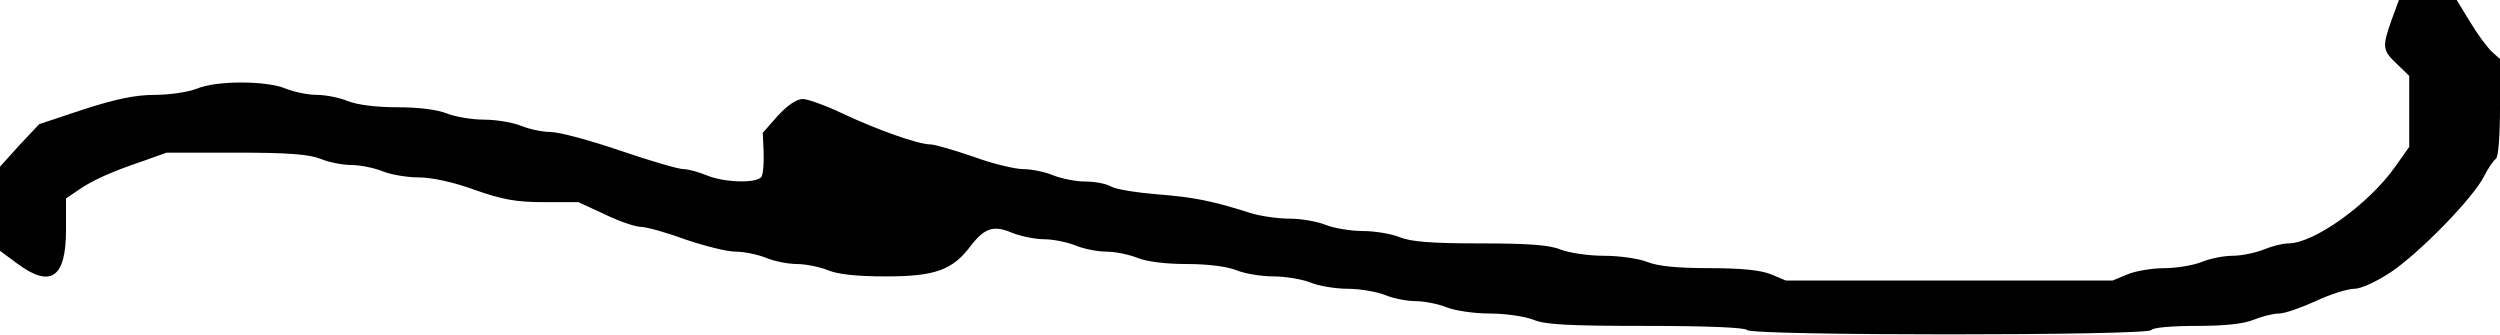
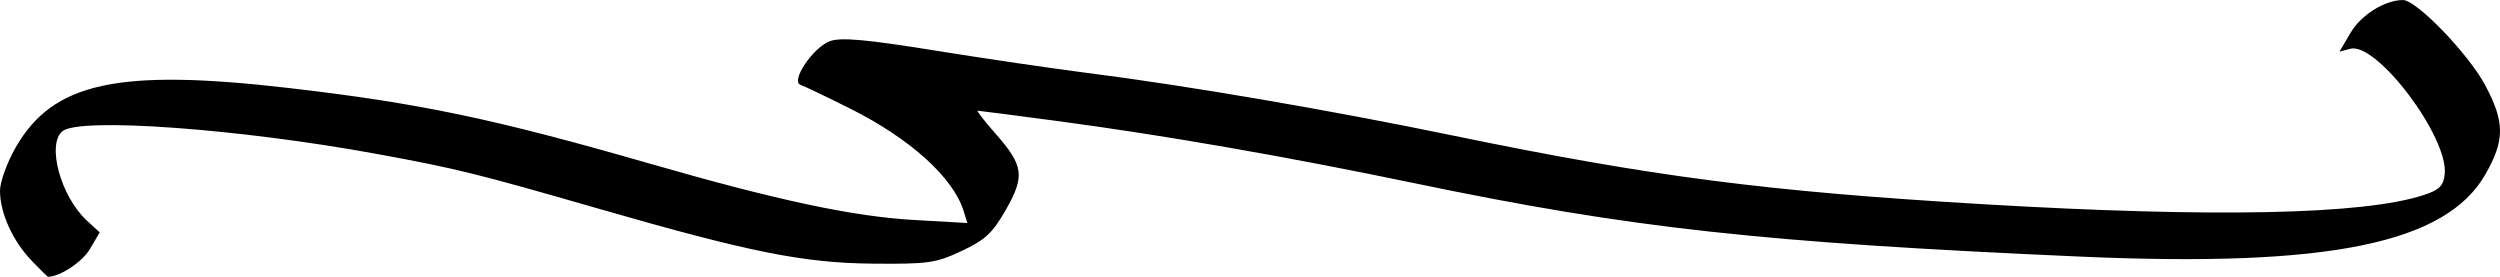
- <svg xmlns="http://www.w3.org/2000/svg" version="1.0" width="606pt" height="81pt" viewBox="0 0 606 81" preserveAspectRatio="xMidYMid meet">
-   <g transform="translate(0,81) scale(0.1,-0.1)" fill="#000000" stroke="none">
-     <path d="M5797 761 c-23 -65 -22 -73 13 -106 l30 -29 0 -86 0 -86 -34 -48 c-64 -91 -197 -186 -259 -186 -14 0 -41 -7 -60 -15 -20 -8 -54 -15 -75 -15 -22 0 -56 -7 -75 -15 -20 -8 -61 -15 -90 -15 -30 0 -71 -7 -90 -15 l-36 -15 -396 0 -396 0 -36 15 c-24 10 -71 15 -150 15 -78 0 -125 5 -150 15 -20 8 -66 15 -105 15 -38 0 -84 7 -105 15 -26 11 -76 15 -195 15 -118 0 -168 4 -195 15 -19 8 -60 15 -90 15 -29 0 -70 7 -90 15 -19 8 -59 15 -87 15 -28 0 -71 6 -96 14 -94 30 -138 38 -225 45 -49 4 -100 12 -112 19 -12 7 -40 12 -63 12 -22 0 -57 7 -77 15 -19 8 -52 15 -72 15 -20 0 -75 13 -121 30 -47 16 -94 30 -105 30 -29 0 -128 35 -213 75 -40 19 -84 35 -96 35 -15 0 -37 -15 -61 -41 l-36 -41 2 -47 c1 -26 -1 -52 -5 -59 -10 -17 -90 -15 -133 3 -19 8 -45 15 -56 15 -12 0 -81 20 -154 45 -73 25 -148 45 -168 45 -20 0 -52 7 -72 15 -19 8 -60 15 -90 15 -29 0 -70 7 -90 15 -22 9 -67 15 -120 15 -52 0 -97 6 -120 15 -19 8 -53 15 -75 15 -21 0 -55 7 -75 15 -46 20 -170 20 -216 0 -20 -8 -66 -15 -102 -15 -47 0 -94 -10 -172 -35 l-108 -36 -48 -51 -47 -52 0 -102 0 -102 42 -31 c81 -60 118 -35 118 82 l0 76 28 19 c34 24 80 45 157 71 l59 21 168 0 c127 0 177 -4 205 -15 19 -8 53 -15 75 -15 21 0 55 -7 75 -15 19 -8 59 -15 87 -15 32 0 84 -11 136 -30 68 -24 102 -30 168 -30 l84 0 65 -30 c35 -17 74 -30 87 -30 12 0 60 -13 106 -30 47 -16 102 -30 123 -30 21 0 54 -7 74 -15 19 -8 53 -15 75 -15 21 0 55 -7 75 -15 24 -10 70 -15 140 -15 119 0 162 15 206 74 34 44 56 51 102 31 21 -8 55 -15 77 -15 21 0 55 -7 75 -15 19 -8 53 -15 75 -15 21 0 55 -7 75 -15 22 -9 67 -15 120 -15 52 0 97 -6 120 -15 19 -8 60 -15 90 -15 29 0 70 -7 90 -15 19 -8 60 -15 90 -15 29 0 70 -7 90 -15 19 -8 53 -15 75 -15 21 0 55 -7 75 -15 20 -8 66 -15 105 -15 38 0 84 -7 105 -15 28 -12 85 -15 274 -15 148 0 240 -4 244 -10 8 -14 972 -14 980 0 3 6 51 10 109 10 69 0 115 5 139 15 20 8 47 15 61 15 14 0 54 14 89 30 36 17 78 30 94 30 16 0 53 17 88 40 70 47 199 179 226 232 10 20 23 39 29 43 6 4 10 55 10 124 l0 118 -19 17 c-11 10 -35 42 -53 72 l-33 54 -70 0 -70 0 -18 -49z" />
+ <svg xmlns="http://www.w3.org/2000/svg" width="131.451mm" height="14.552mm" viewBox="0 0 131.451 14.552" version="1.1" id="svg1" xml:space="preserve">
+   <defs id="defs1" />
+   <g id="layer1" transform="translate(-40.87813,-149.3573)">
+     <path style="fill:#000000" d="m 42.531,163.049 c -0.984,-1.017 -1.653,-2.499 -1.653,-3.663 0,-0.46 0.37,-1.482 0.822,-2.272 1.962,-3.429 5.381,-4.172 14.392,-3.126 6.857,0.796 10.768,1.616 18.918,3.963 6.766,1.949 10.72,2.791 13.964,2.975 l 2.767,0.157 -0.198,-0.637 c -0.545,-1.754 -2.81,-3.8 -5.945,-5.369 -1.256,-0.629 -2.436,-1.194 -2.624,-1.256 -0.554,-0.185 0.67,-1.995 1.558,-2.305 0.579,-0.202 1.9,-0.083 5.476,0.493 2.593,0.418 6.202,0.949 8.021,1.181 5.34,0.68 12.65,1.932 19.315,3.308 10.395,2.146 16.428,2.926 27.781,3.595 12.152,0.716 20.021,0.555 23.175,-0.475 0.844,-0.275 1.05,-0.477 1.121,-1.097 0.22,-1.926 -3.566,-6.963 -4.96,-6.599 l -0.573,0.15 0.585,-0.992 c 0.557,-0.944 1.801,-1.721 2.755,-1.721 0.711,0 3.446,2.834 4.323,4.479 1.036,1.944 1.038,2.89 0.007,4.691 -2.08,3.635 -8.262,4.893 -21.238,4.323 -16.793,-0.738 -23.709,-1.499 -34.991,-3.846 -6.819,-1.419 -13.214,-2.533 -18.853,-3.285 -2.236,-0.298 -4.121,-0.542 -4.19,-0.542 -0.068,0 0.35,0.539 0.93,1.197 1.488,1.69 1.563,2.241 0.55,4.012 -0.704,1.23 -1.083,1.583 -2.325,2.165 -1.359,0.637 -1.75,0.693 -4.659,0.667 -3.65,-0.033 -6.473,-0.598 -14.42,-2.887 -6.487,-1.868 -7.449,-2.106 -11.642,-2.876 -7.257,-1.333 -15.665,-1.943 -16.56,-1.2 -0.837,0.695 -0.086,3.437 1.288,4.701 l 0.673,0.62 -0.52,0.881 c -0.398,0.674 -1.576,1.452 -2.2,1.452 -0.022,0 -0.415,-0.387 -0.873,-0.86 z" id="path1" />
  </g>
</svg>
